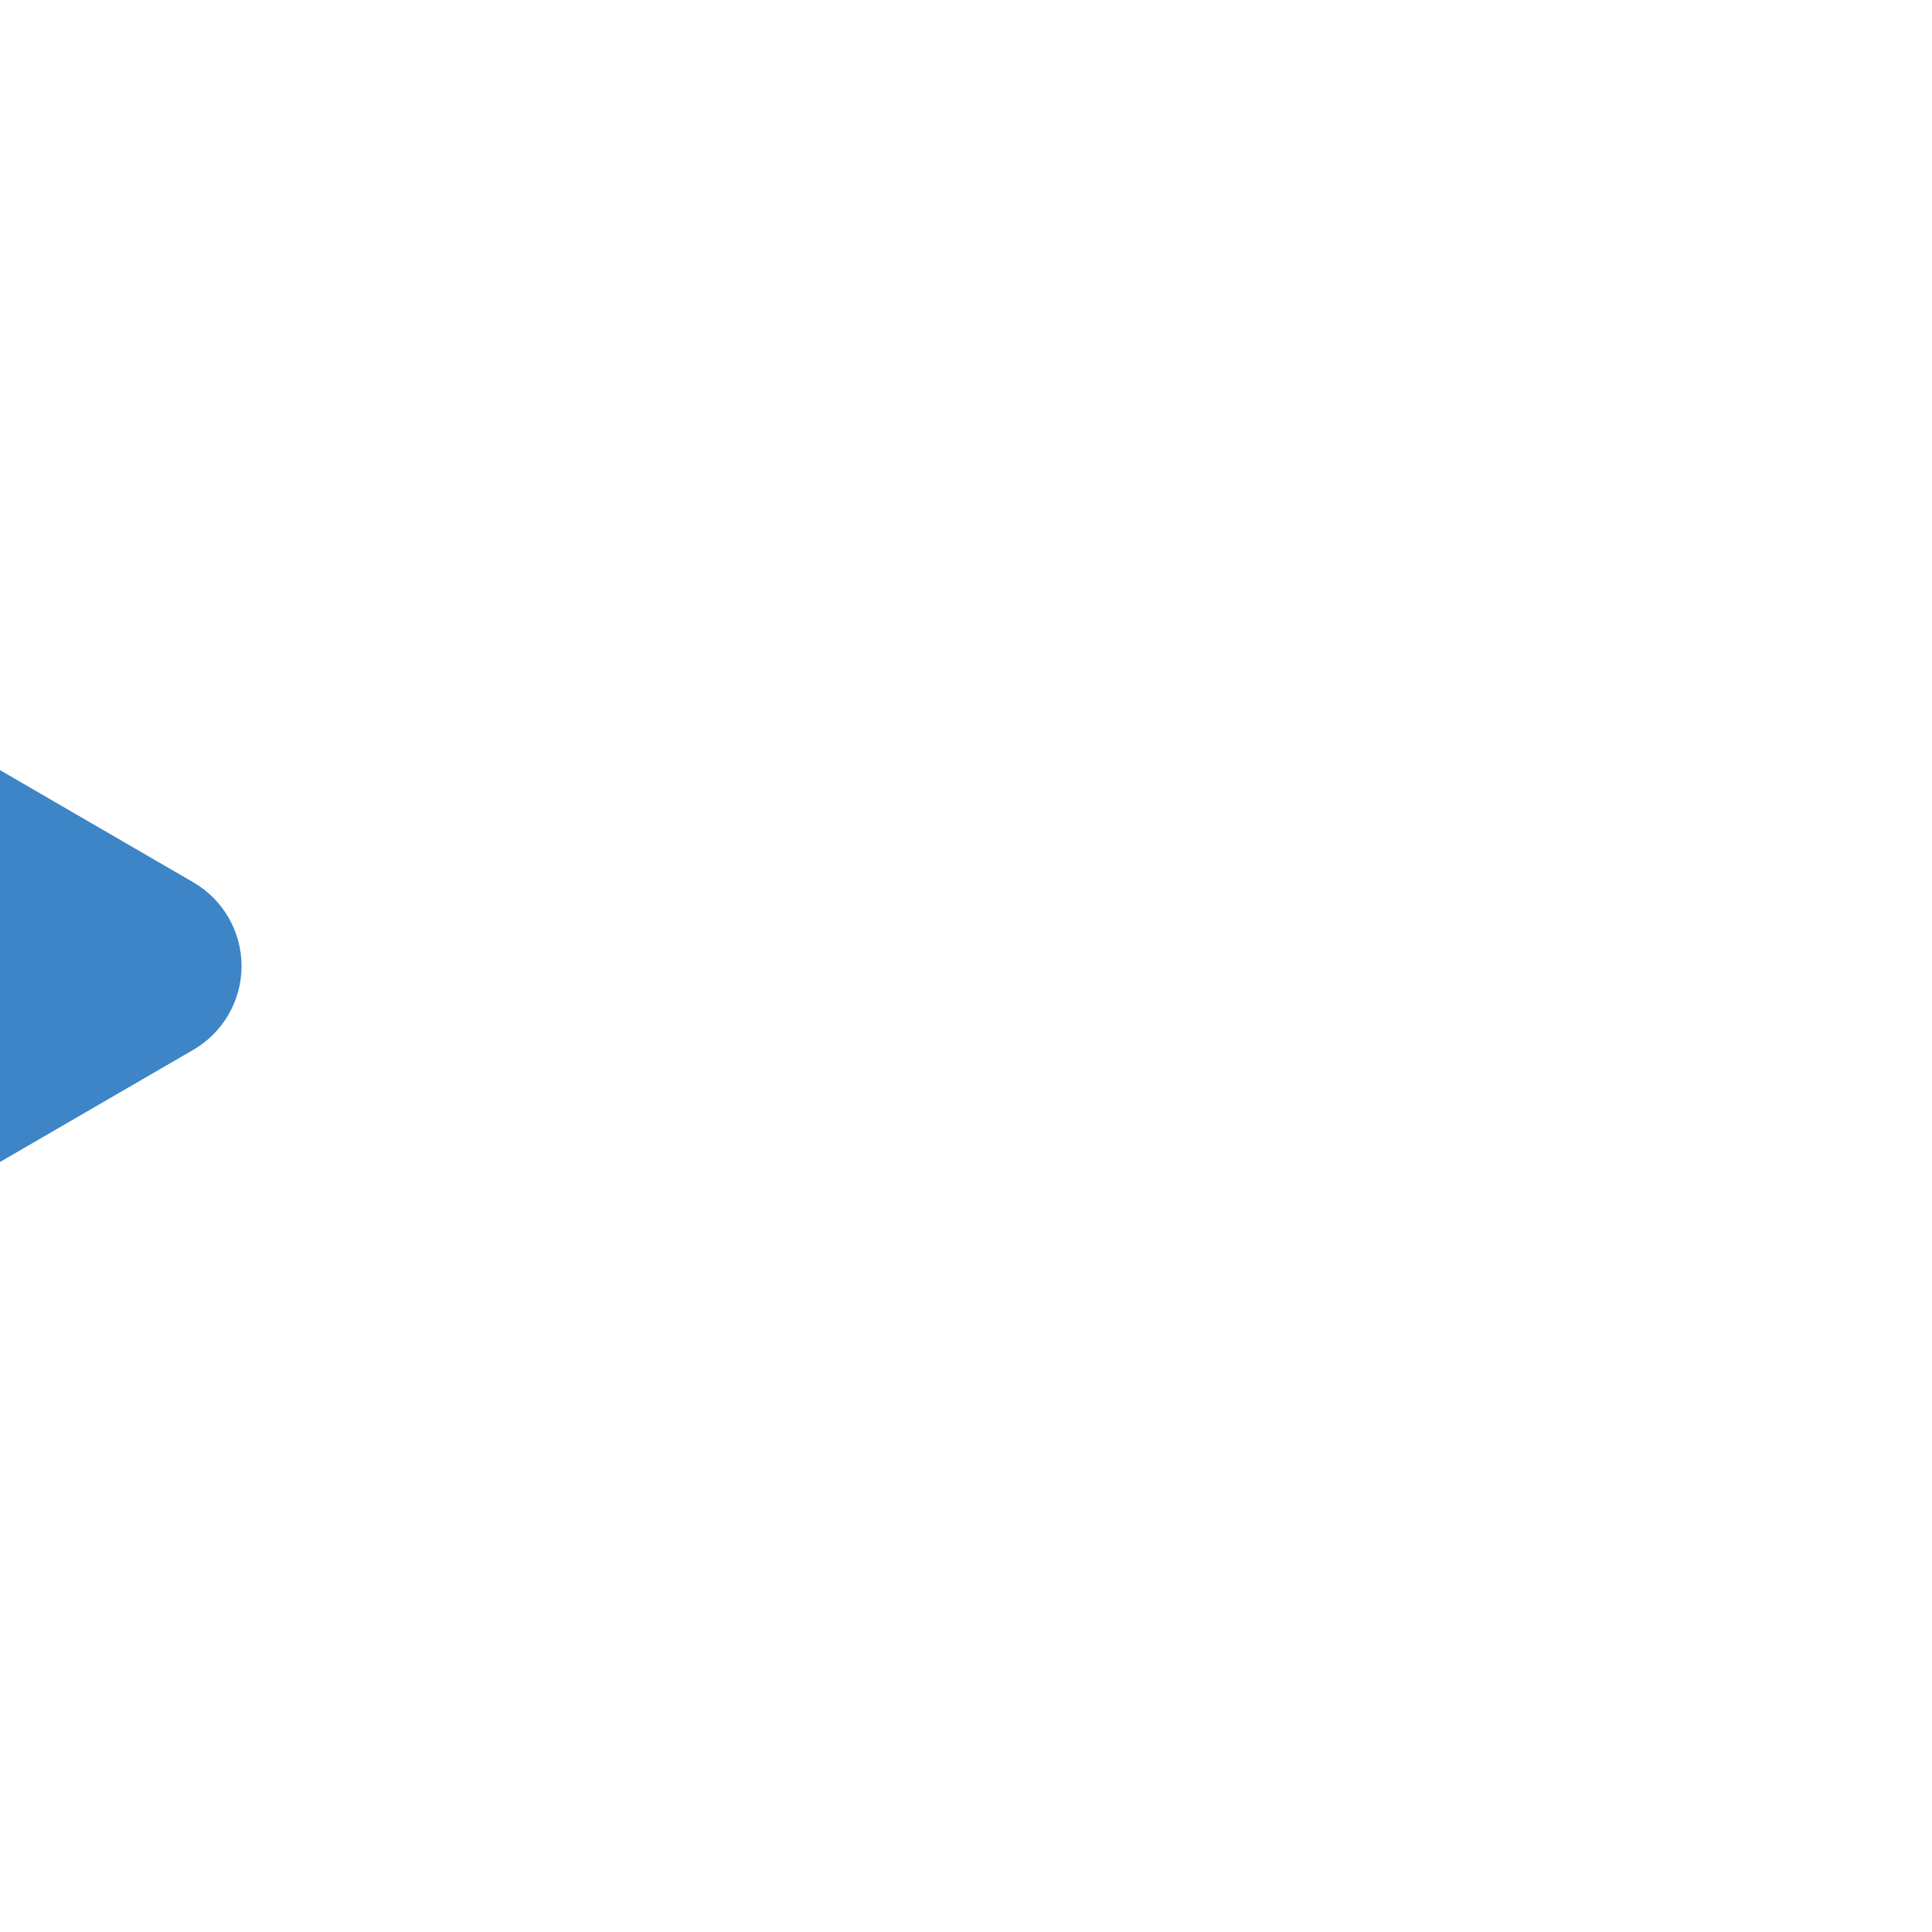
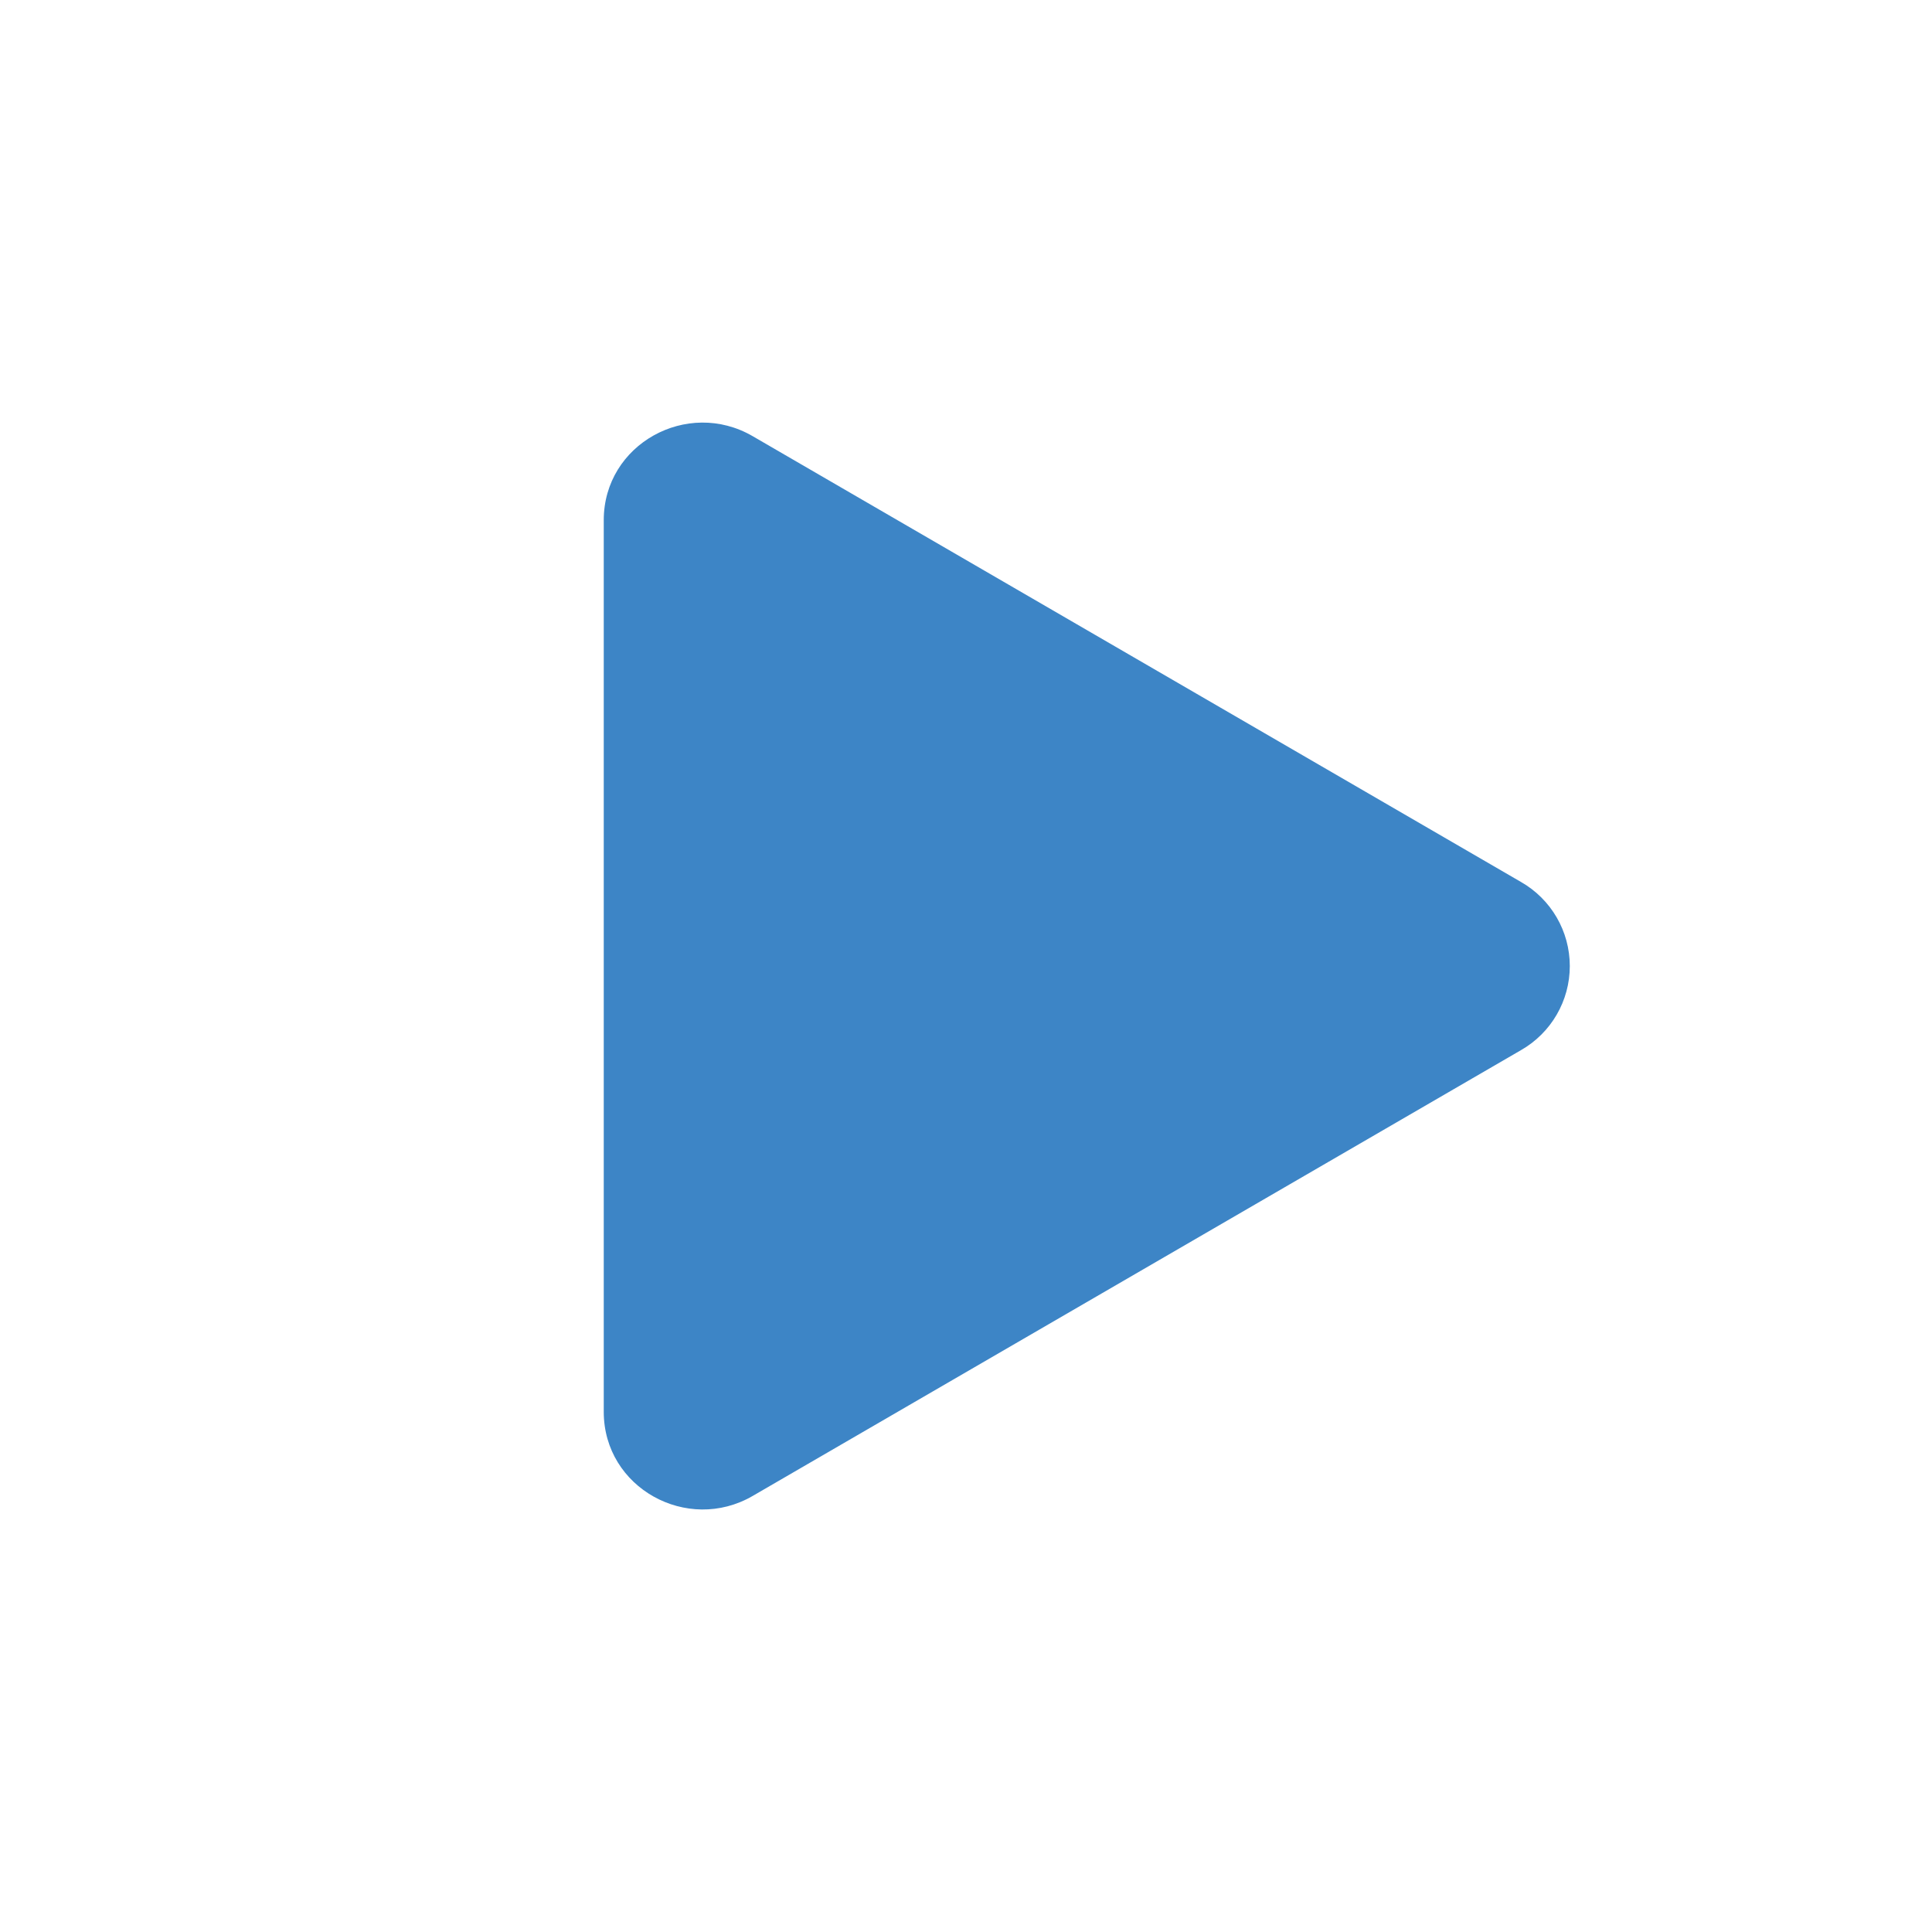
- <svg xmlns="http://www.w3.org/2000/svg" width="60" height="60" fill="#3d85c6" viewBox="10 0 16 16">
+ <svg xmlns="http://www.w3.org/2000/svg" width="60" height="60" fill="#3d85c6" viewBox="-1 0 16 16">
  <path d="m11.596 8.697-6.363 3.692c-.54.313-1.233-.066-1.233-.697V4.308c0-.63.692-1.01 1.233-.696l6.363 3.692a.802.802 0 0 1 0 1.393z" />
</svg>
